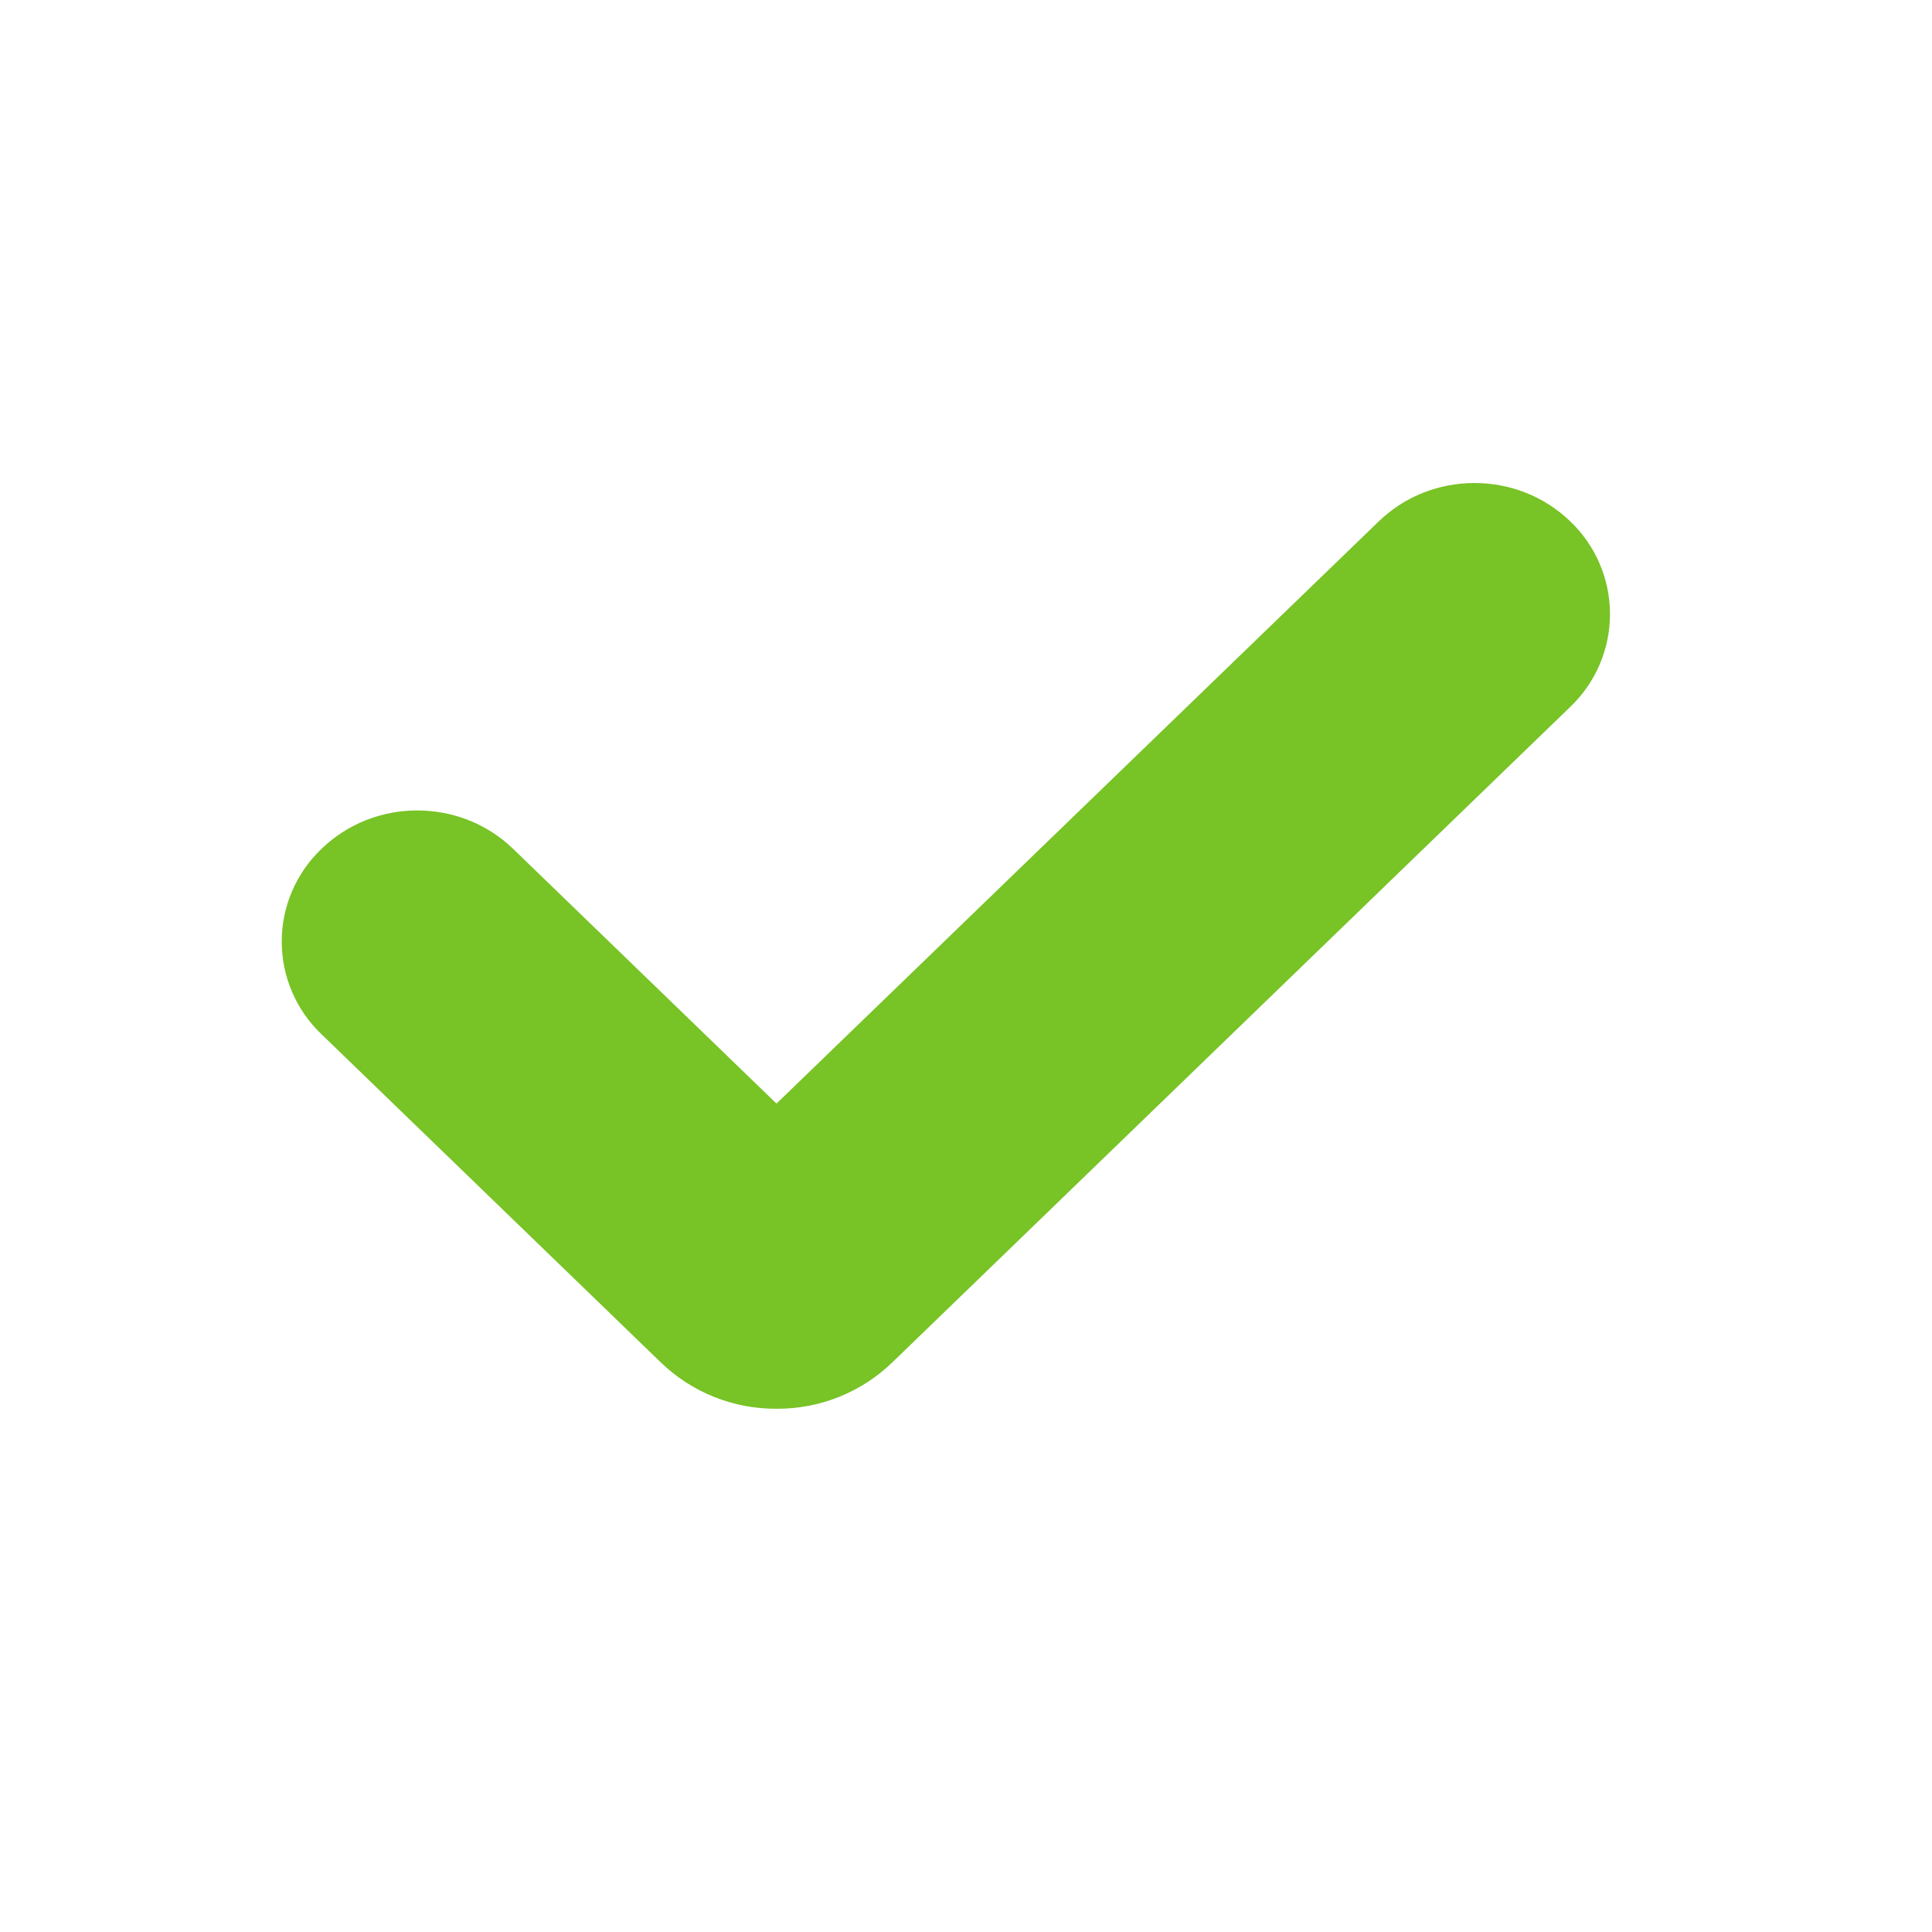
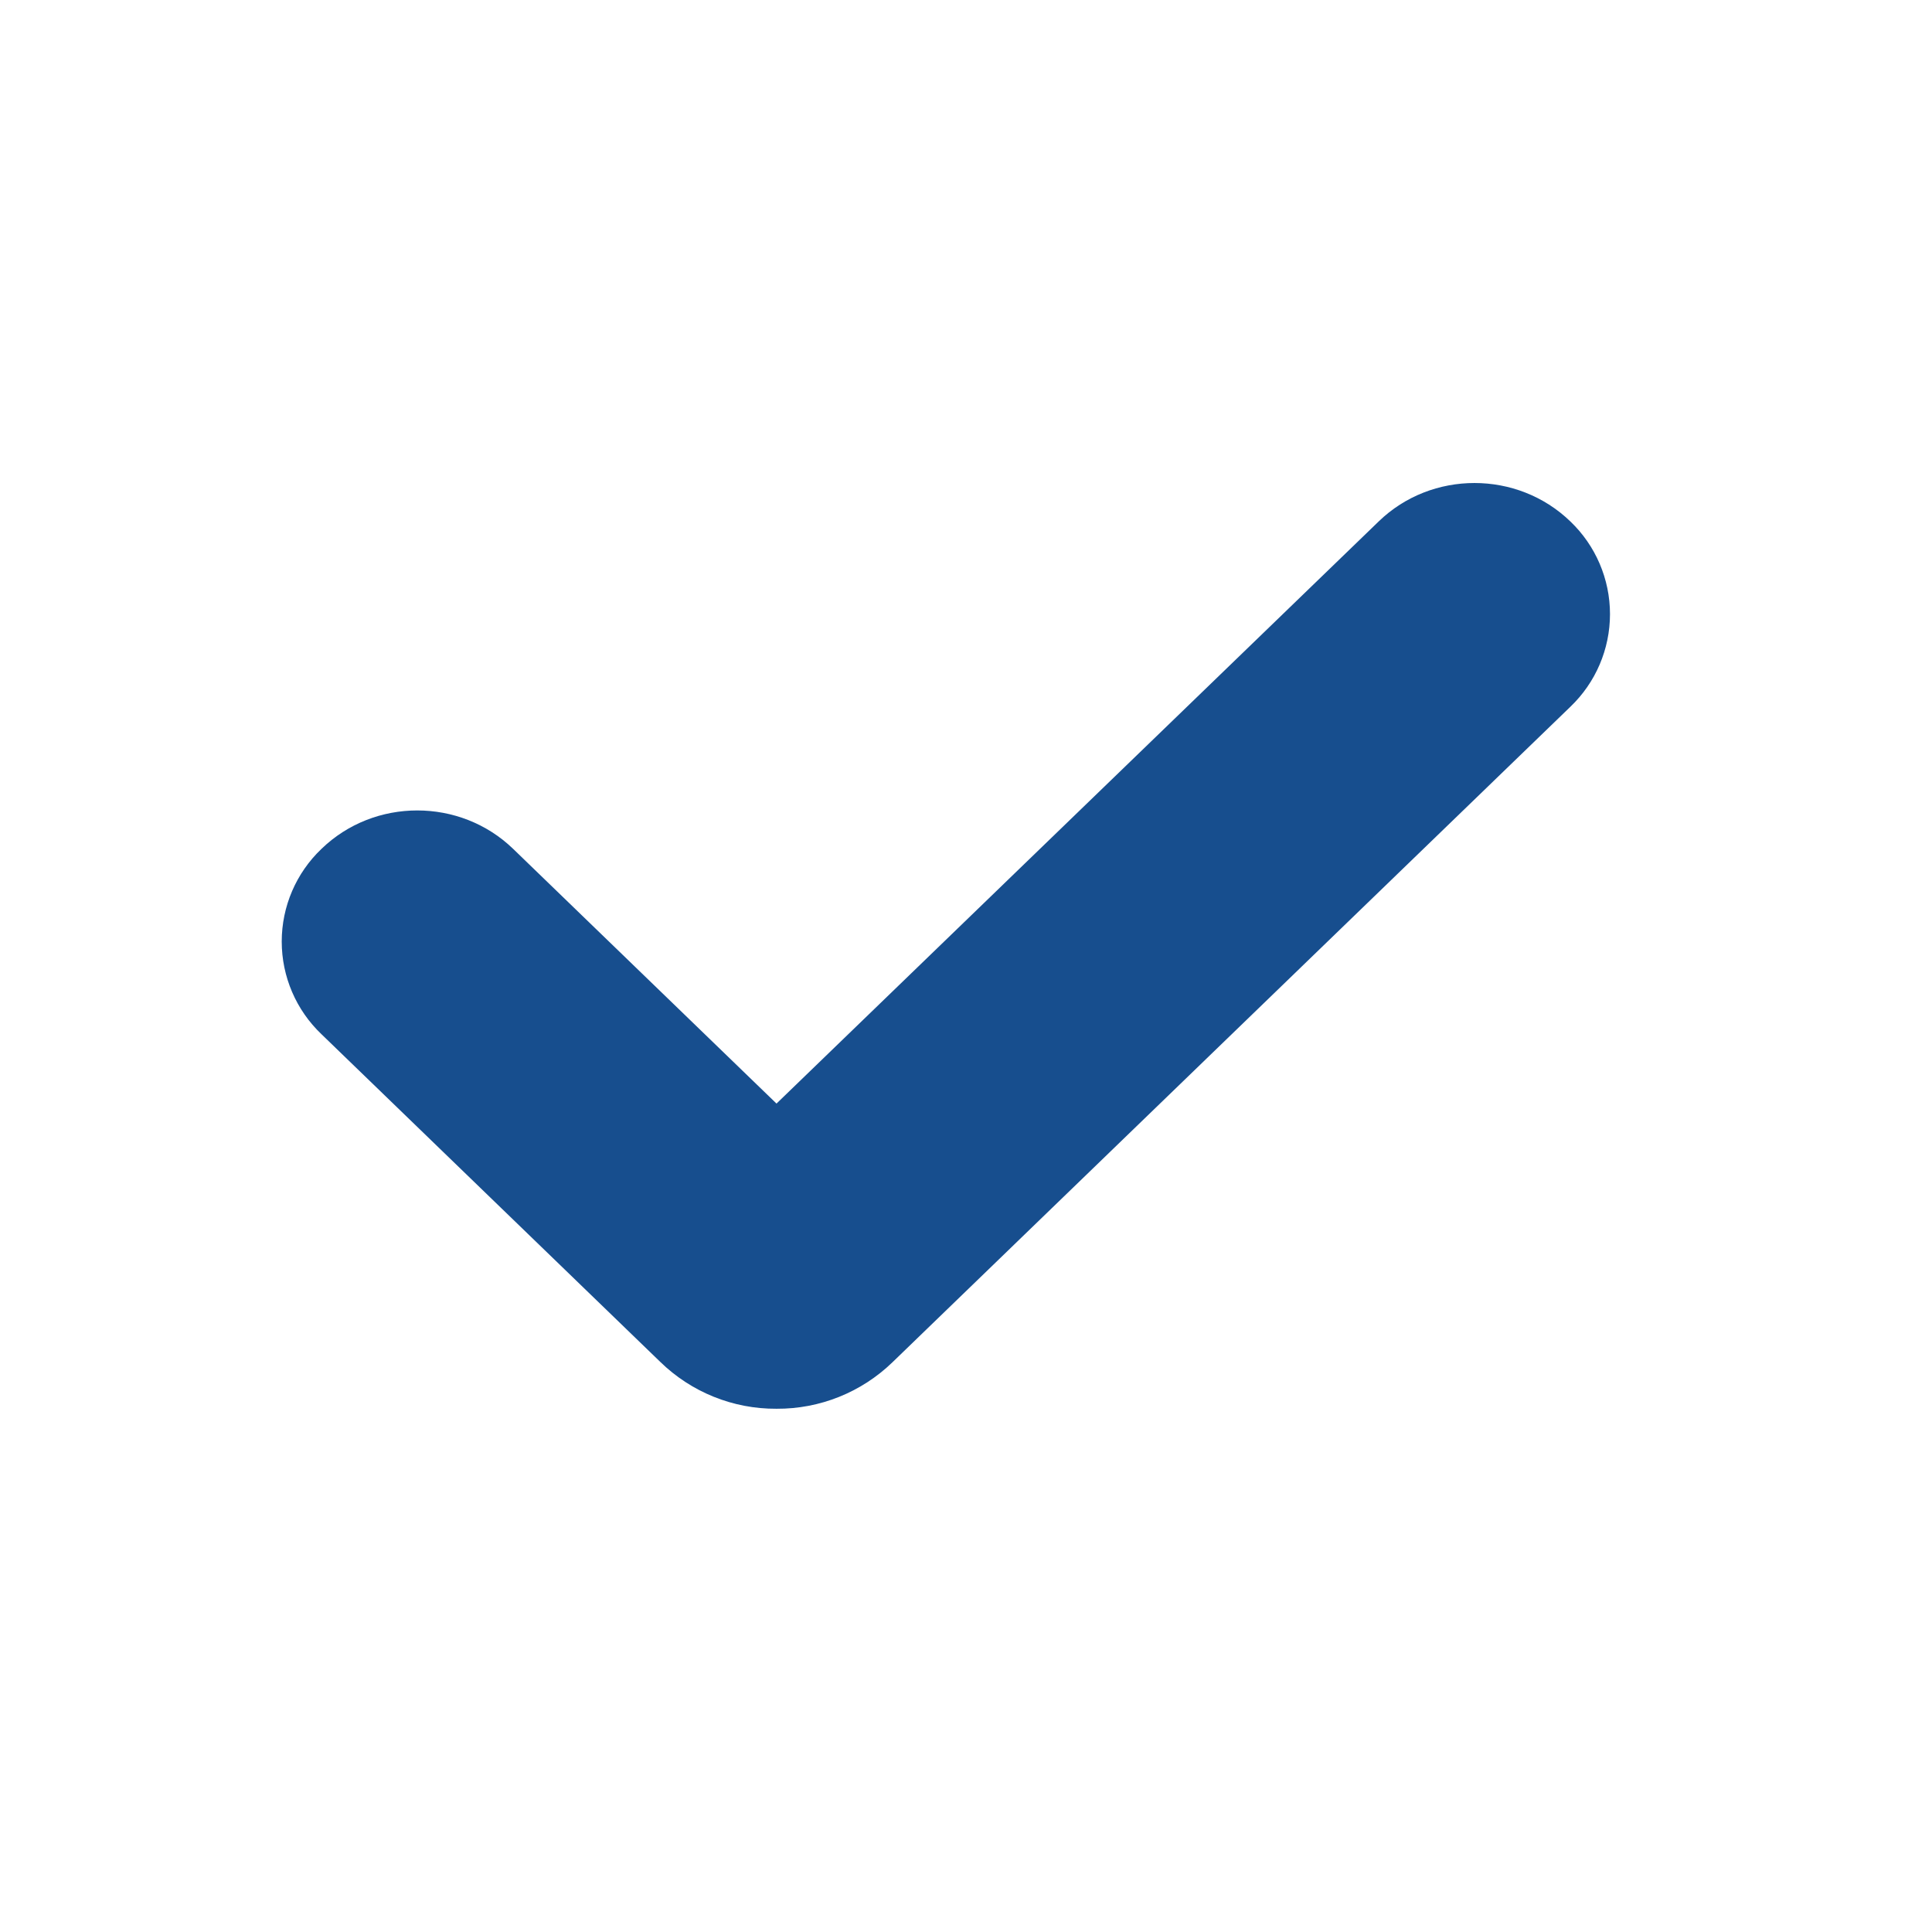
- <svg xmlns="http://www.w3.org/2000/svg" t="1730187299098" class="icon" viewBox="0 0 1024 1024" version="1.1" p-id="4265" width="200" height="200">
-   <path d="M469.333 640l0.384 0.384L469.333 640z m-106.283 0l-0.384 0.384 0.384-0.384z m48.512 106.667a87.467 87.467 0 0 1-61.653-24.875l-179.52-173.632a67.797 67.797 0 0 1 0-98.24c28.032-27.157 73.493-27.157 101.589 0l139.584 134.997 319.168-308.544c28.032-27.157 73.493-27.157 101.589 0a67.925 67.925 0 0 1 0 98.24L472.981 722.069A87.531 87.531 0 0 1 411.563 746.667z" fill="#78C326" p-id="4266" />
+ <svg xmlns="http://www.w3.org/2000/svg" t="1730269870494" class="icon" viewBox="0 0 1024 1024" version="1.1" p-id="1477" width="200" height="200">
+   <path d="M469.333 640l0.384 0.384L469.333 640z m-106.283 0l-0.384 0.384 0.384-0.384z m48.512 106.667a87.467 87.467 0 0 1-61.653-24.875l-179.52-173.632a67.797 67.797 0 0 1 0-98.24c28.032-27.157 73.493-27.157 101.589 0l139.584 134.997 319.168-308.544c28.032-27.157 73.493-27.157 101.589 0a67.925 67.925 0 0 1 0 98.24L472.981 722.069A87.531 87.531 0 0 1 411.563 746.667z" fill="#174E8E" p-id="1478" />
</svg>
